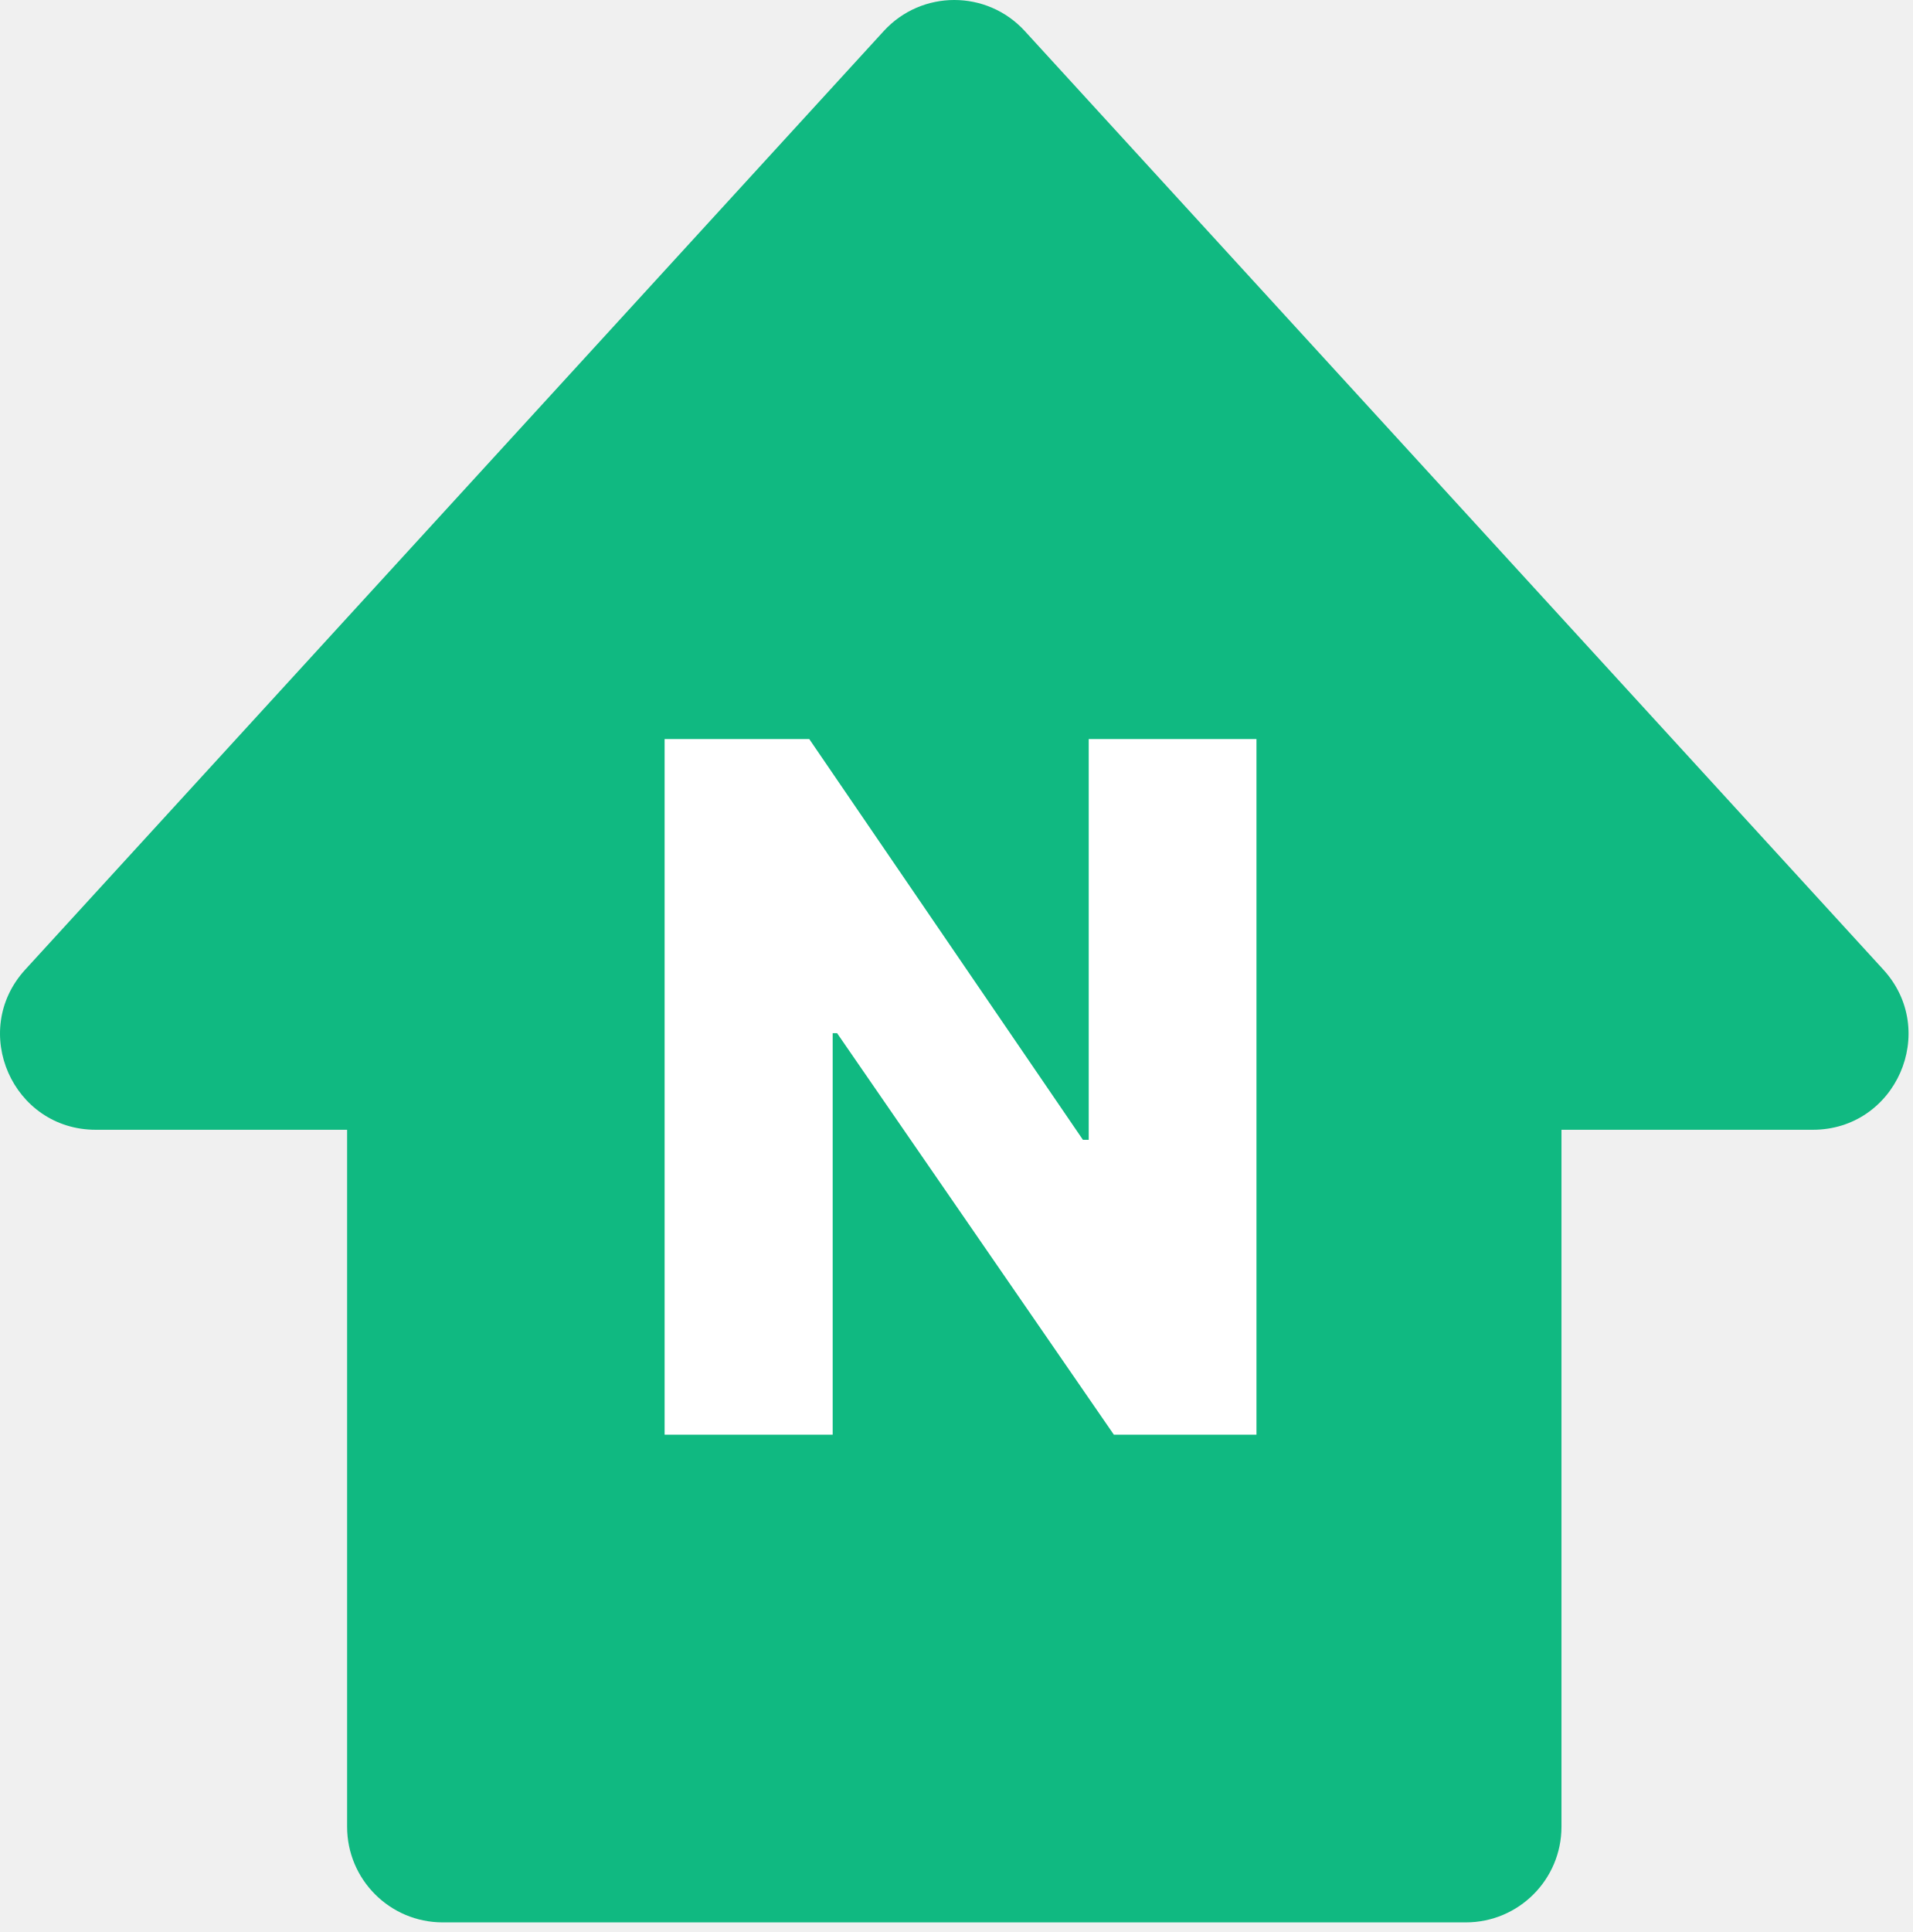
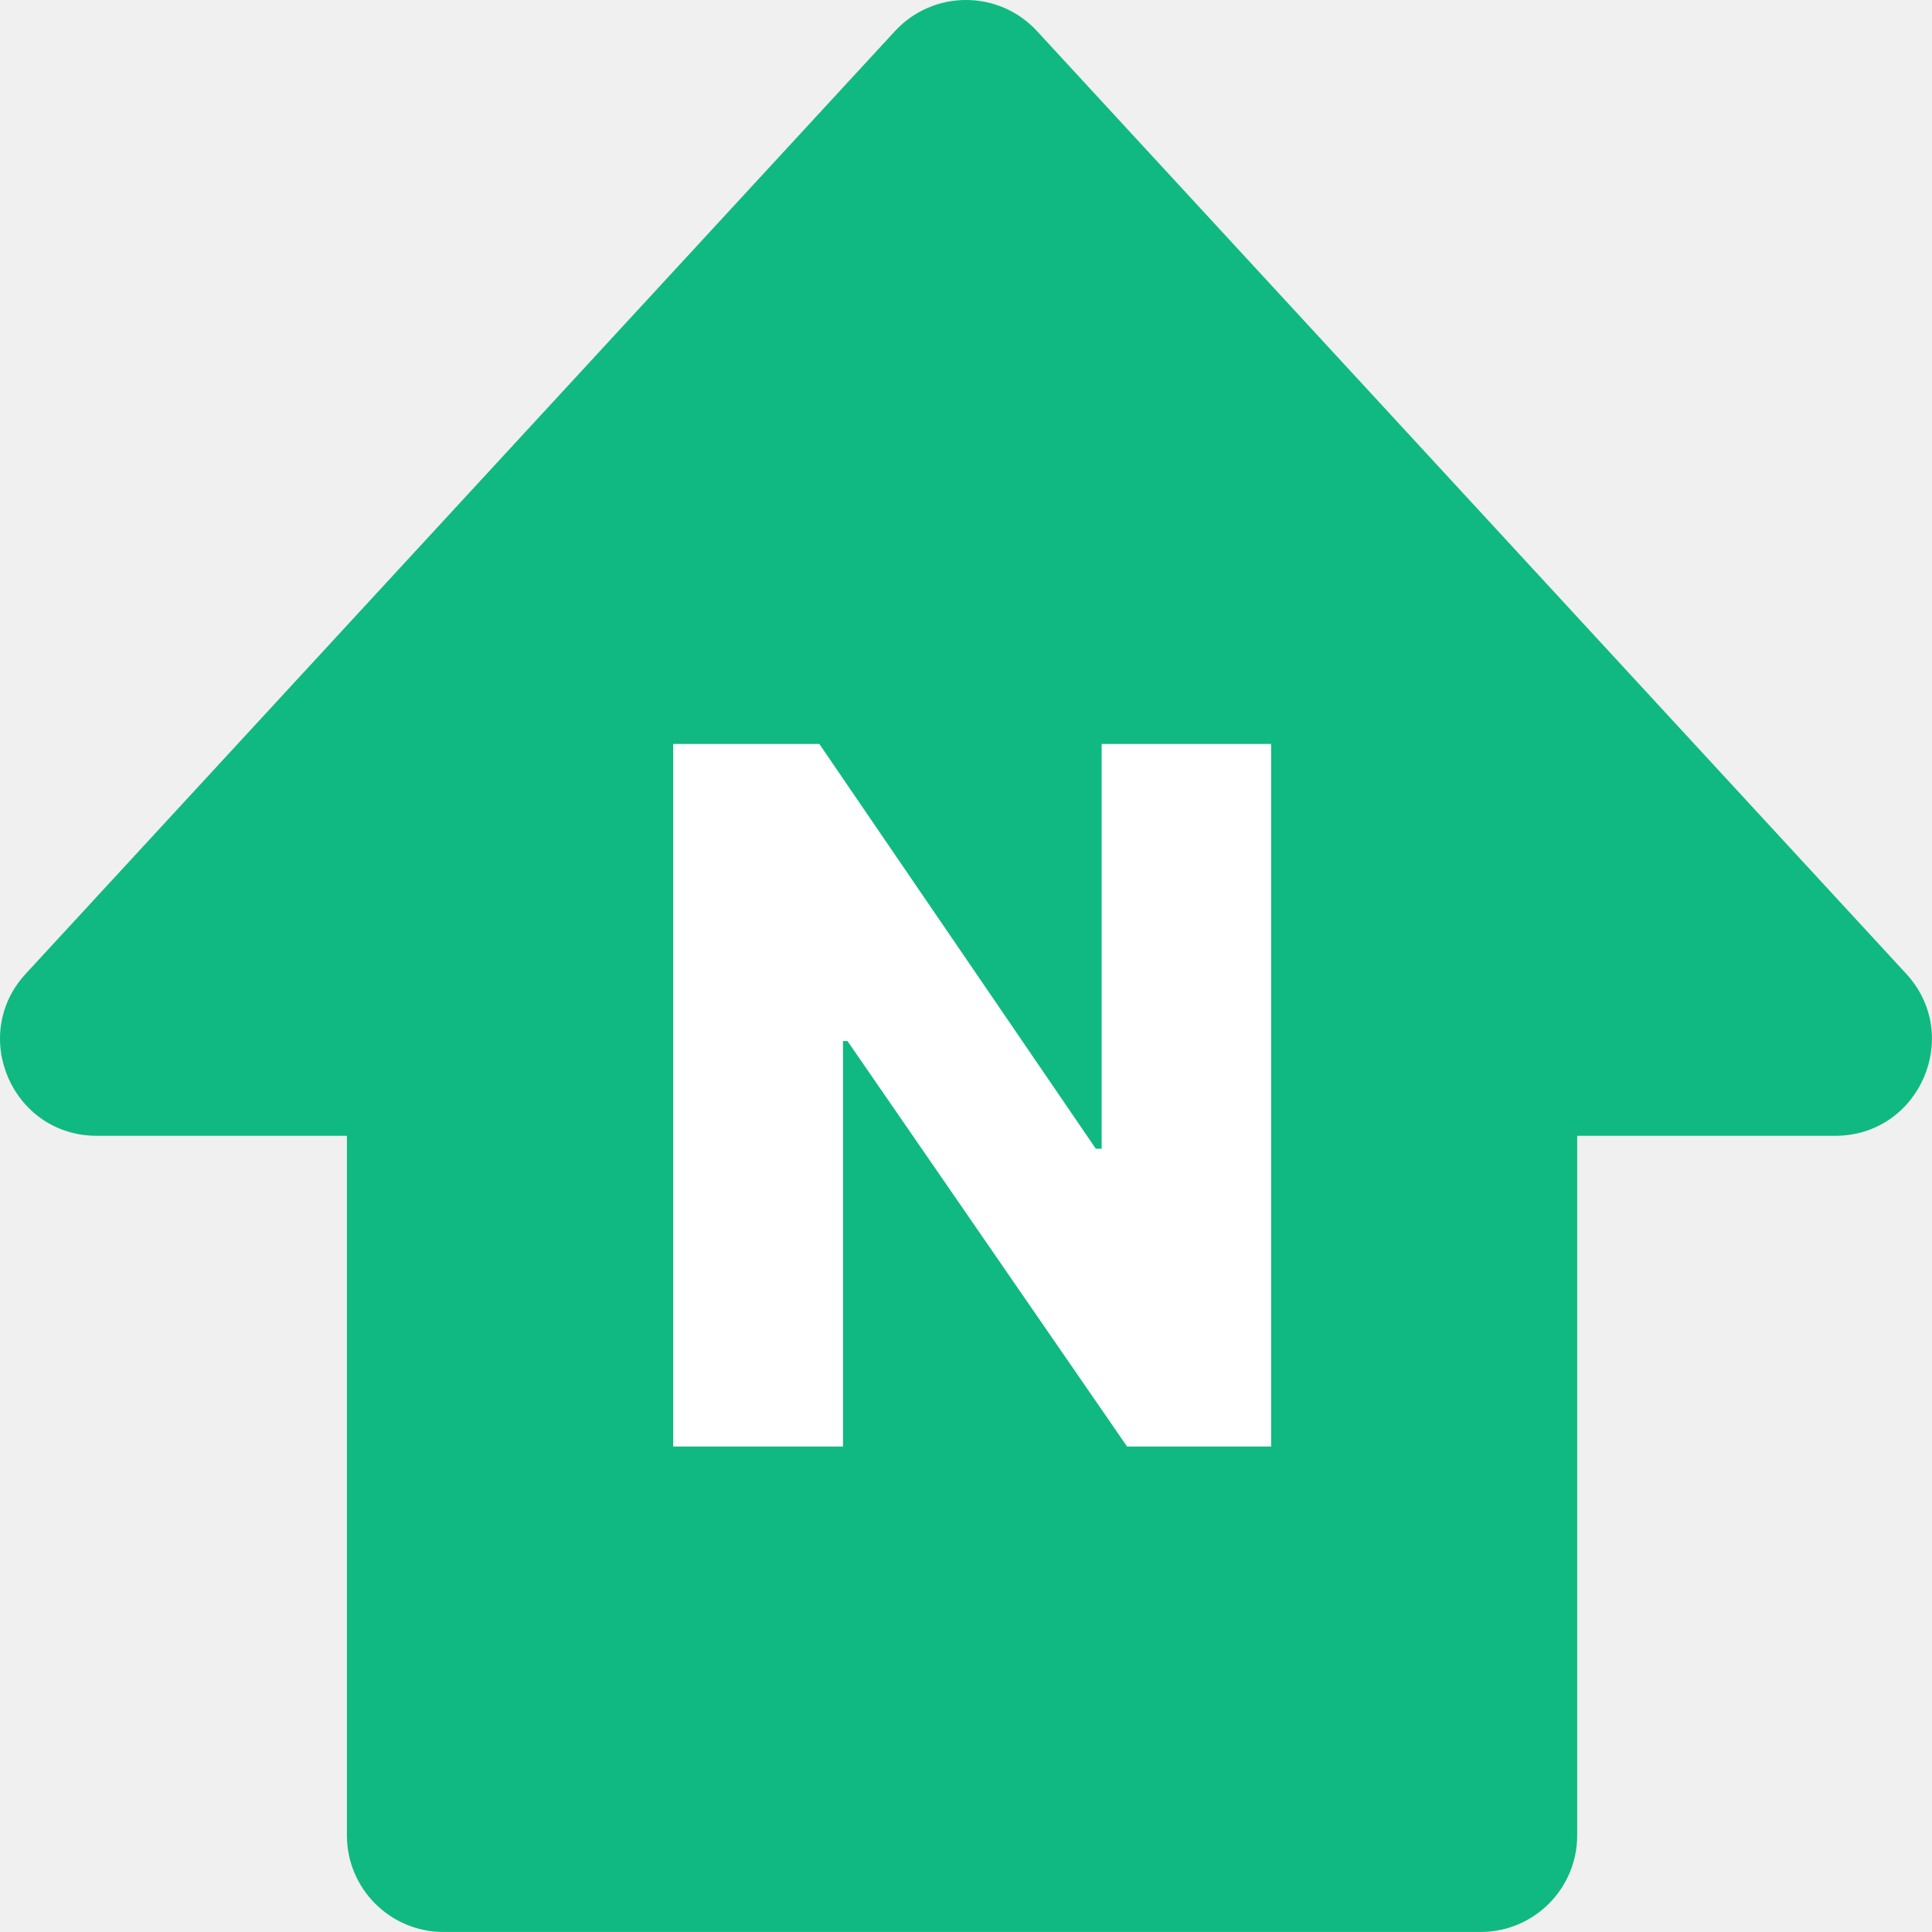
- <svg xmlns="http://www.w3.org/2000/svg" version="1.1" width="100" height="101">
-   <svg width="100" height="101" viewBox="0 0 100 101" fill="none">
-     <path fill-rule="evenodd" clip-rule="evenodd" d="M46.21 1.625C48.192 -0.542 51.606 -0.542 53.588 1.625L98.477 50.687C101.412 53.895 99.137 59.062 94.788 59.062H81.649V95.497C81.649 98.258 79.41 100.497 76.649 100.497H23.15C20.388 100.497 18.15 98.258 18.15 95.497V59.062H5.01C0.662 59.062 -1.614 53.895 1.321 50.687L46.21 1.625Z" fill="#10B981" />
-     <path d="M65.7 38.636V75H58.243L43.772 54.013H43.541V75H34.752V38.636H42.316L56.627 59.588H56.929V38.636H65.7Z" fill="white" />
-   </svg>
-   <style>@media (prefers-color-scheme: light) { :root { filter: none; } }
- @media (prefers-color-scheme: dark) { :root { filter: none; } }
- </style>
+ <svg xmlns="http://www.w3.org/2000/svg" width="100" height="100" viewBox="0 0 100 100" fill="none">
+   <path d="M46.323 1.61C48.303 -0.537 51.695 -0.537 53.675 1.61L98.663 50.4C101.617 53.604 99.345 58.789 94.987 58.789H81.635V94.998C81.635 97.759 79.396 99.998 76.635 99.998H22.956C20.195 99.998 17.956 97.759 17.956 94.998V58.789H5.01C0.652 58.789 -1.62 53.604 1.334 50.4L46.323 1.61Z" fill="#10B981" />
+   <path d="M65.793 38.508V74.871H58.336L43.865 53.884H43.634V74.871H34.845V38.508H42.409L56.72 59.459H57.022V38.508H65.793Z" fill="white" />
</svg>
